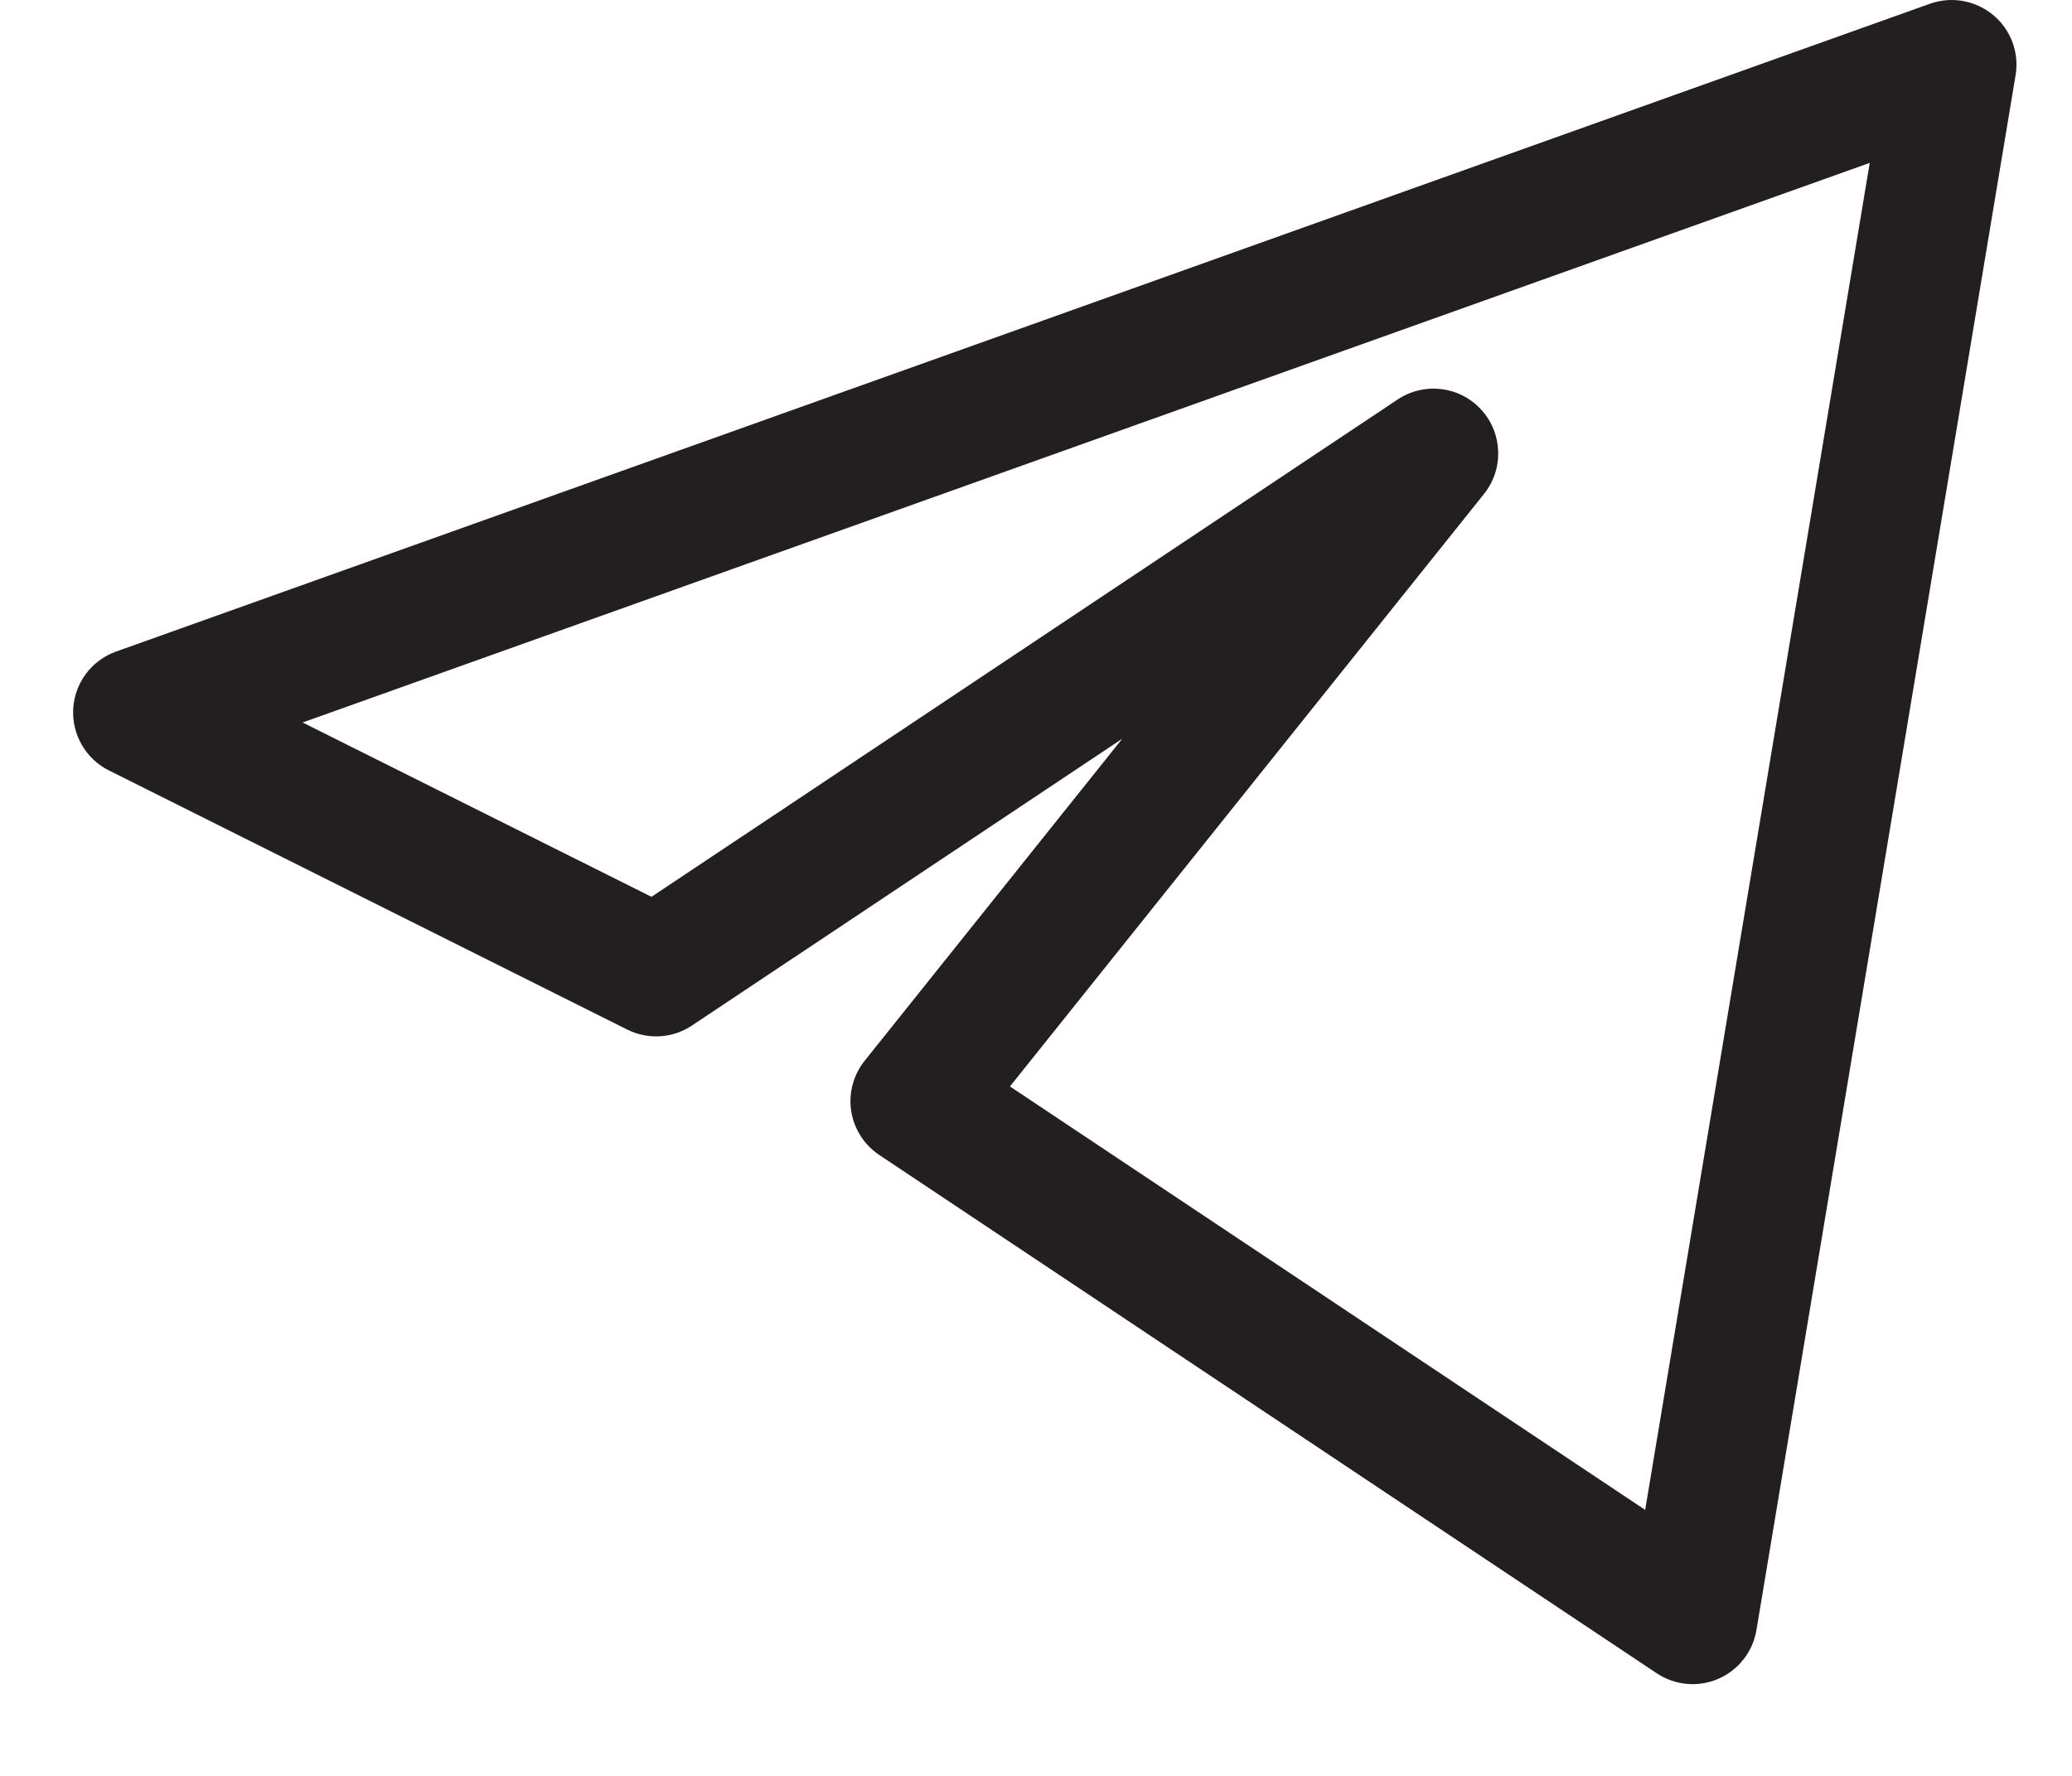
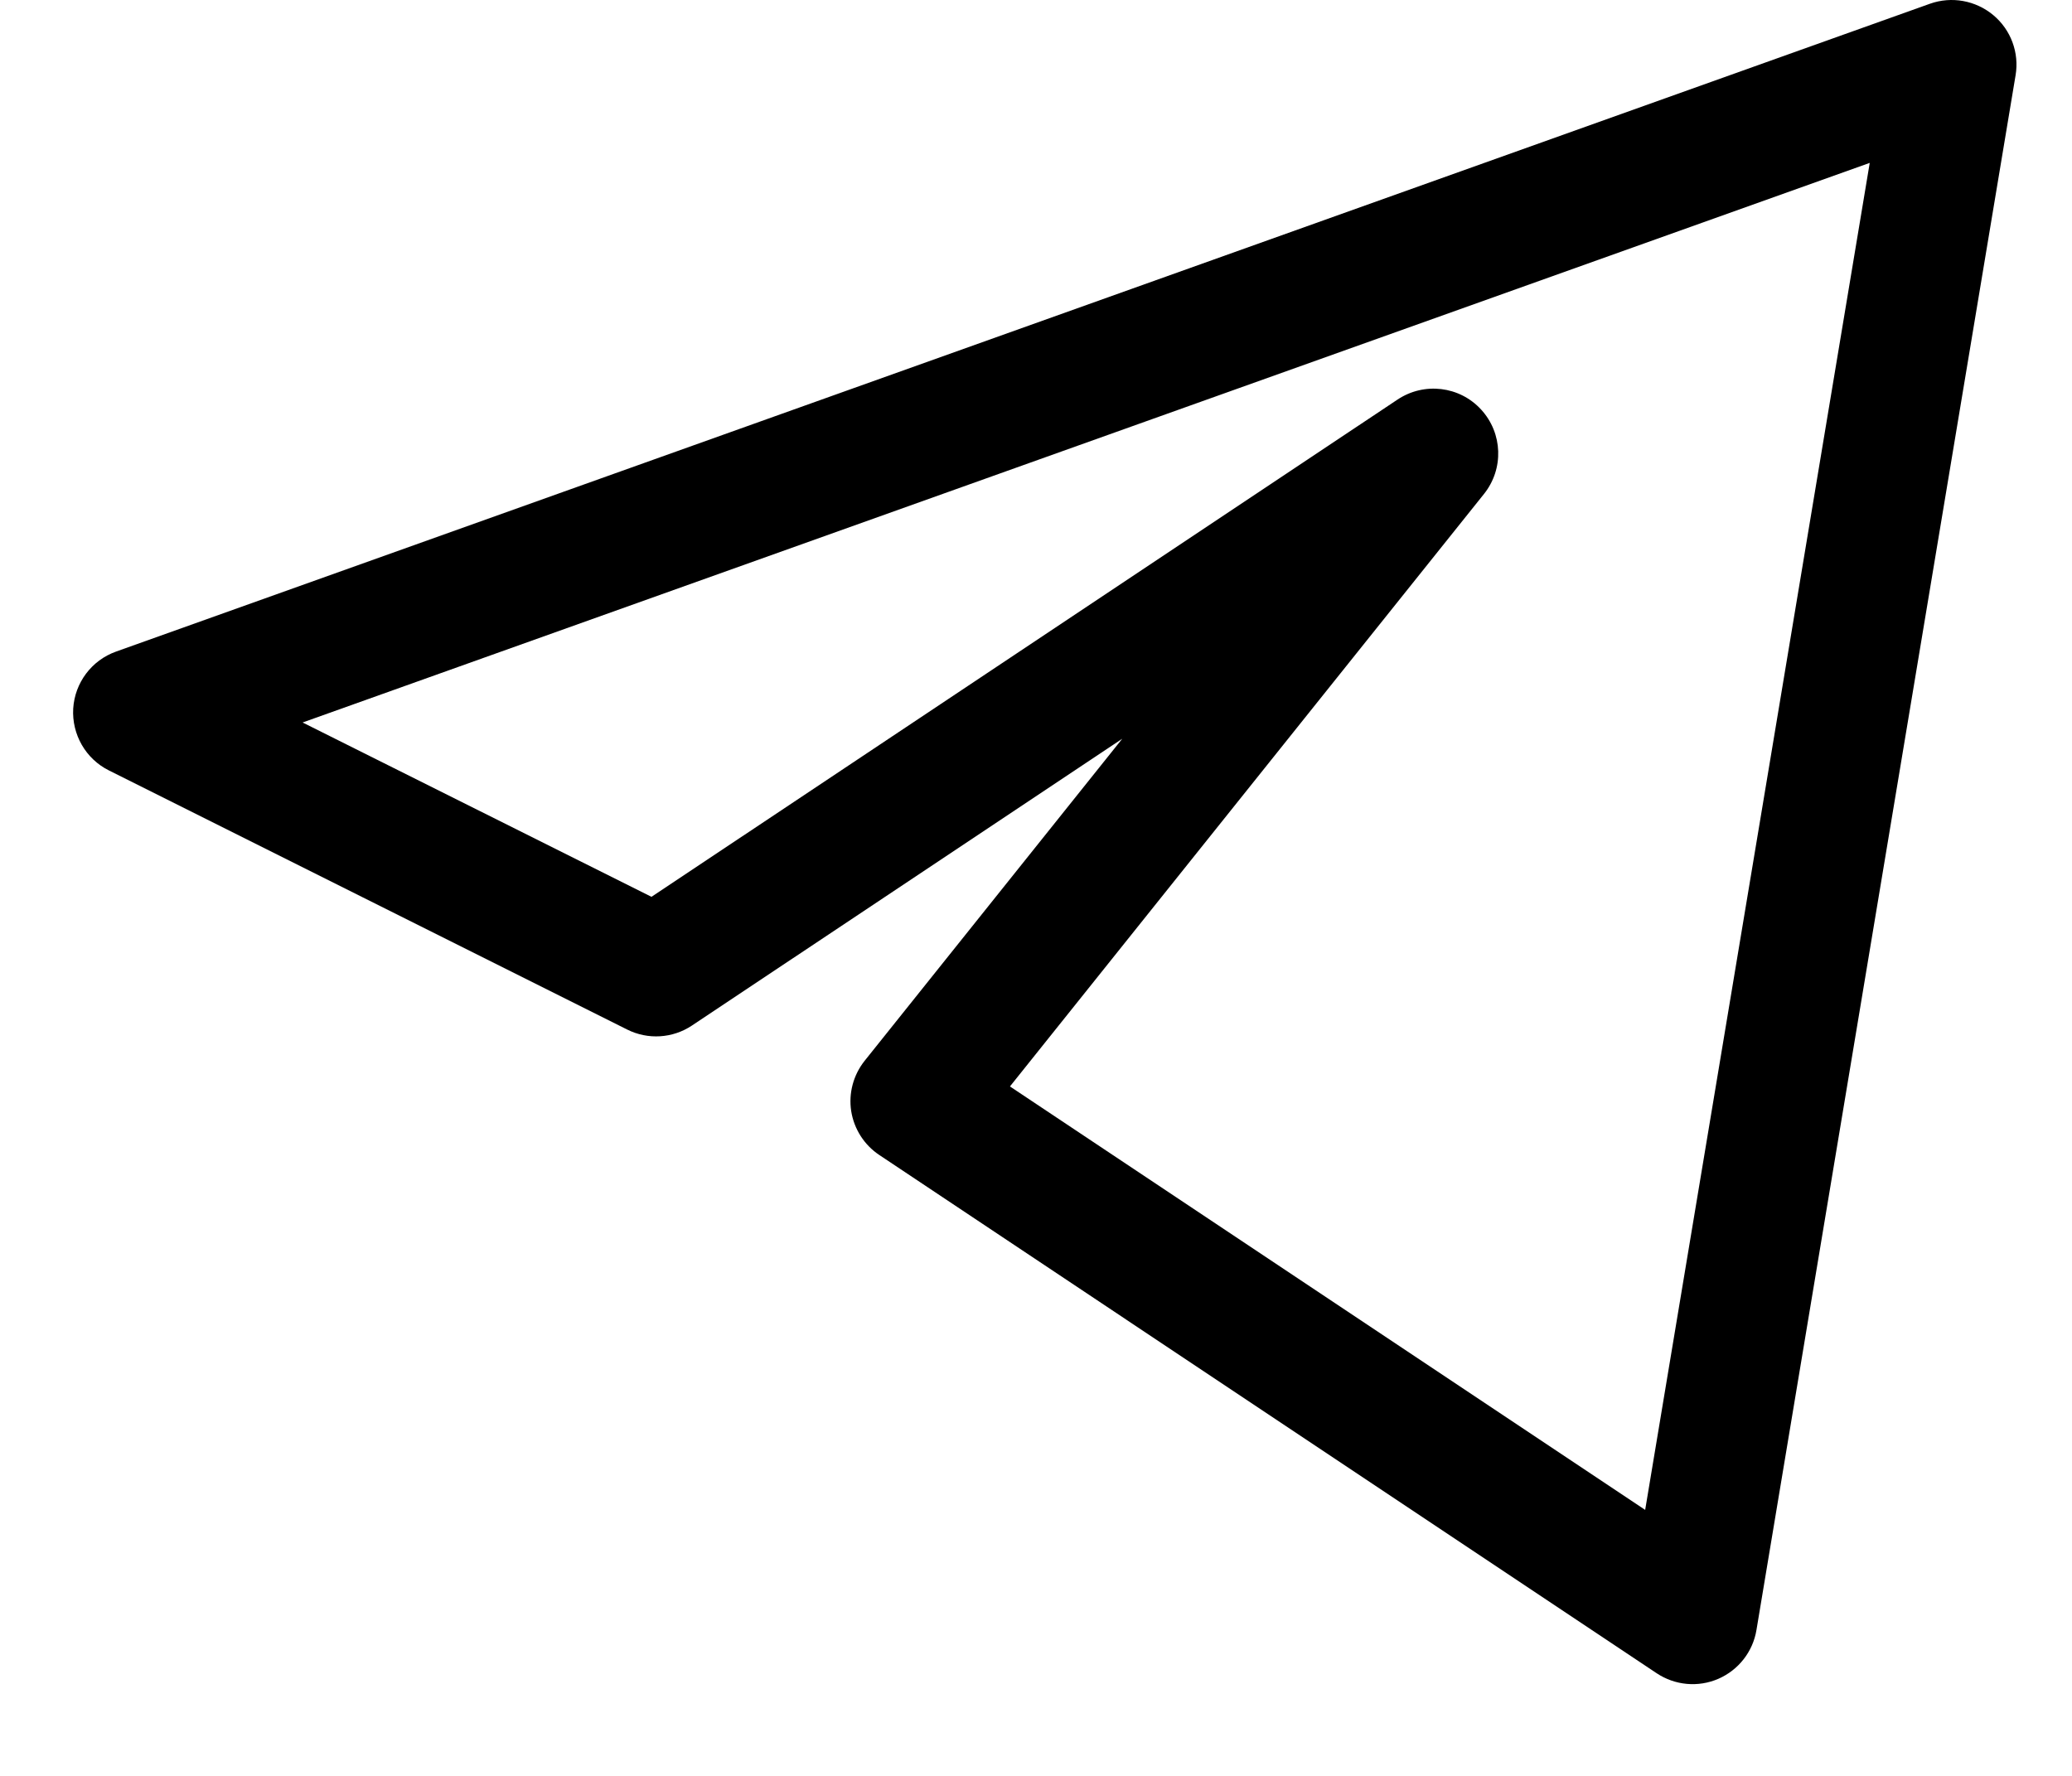
- <svg xmlns="http://www.w3.org/2000/svg" width="21" height="18" viewBox="0 0 21 18" fill="none">
-   <path fill-rule="evenodd" clip-rule="evenodd" d="M20.202 0.153C20.381 0.302 20.467 0.535 20.428 0.764L17.802 16.521C17.766 16.741 17.62 16.927 17.416 17.016C17.211 17.105 16.976 17.083 16.791 16.96L8.912 11.707C8.759 11.605 8.656 11.444 8.627 11.262C8.599 11.08 8.649 10.895 8.764 10.751L11.374 7.488L7.014 10.394C6.818 10.525 6.567 10.541 6.356 10.435L1.104 7.809C0.869 7.692 0.727 7.445 0.742 7.182C0.758 6.92 0.929 6.692 1.177 6.604L19.56 0.038C19.779 -0.04 20.023 0.004 20.202 0.153ZM3.067 7.323L6.603 9.09L14.164 4.05C14.434 3.87 14.794 3.913 15.012 4.152C15.231 4.391 15.243 4.753 15.041 5.006L10.236 11.012L16.674 15.304L18.95 1.651L3.067 7.323Z" fill="#231F20" />
+ <svg viewBox="0 0 21 18">
+   <path d="M20.202 0.153C20.381 0.302 20.467 0.535 20.428 0.764L17.802 16.521C17.766 16.741 17.62 16.927 17.416 17.016C17.211 17.105 16.976 17.083 16.791 16.96L8.912 11.707C8.759 11.605 8.656 11.444 8.627 11.262C8.599 11.08 8.649 10.895 8.764 10.751L11.374 7.488L7.014 10.394C6.818 10.525 6.567 10.541 6.356 10.435L1.104 7.809C0.869 7.692 0.727 7.445 0.742 7.182C0.758 6.92 0.929 6.692 1.177 6.604L19.56 0.038C19.779 -0.04 20.023 0.004 20.202 0.153ZM3.067 7.323L6.603 9.09L14.164 4.05C14.434 3.87 14.794 3.913 15.012 4.152C15.231 4.391 15.243 4.753 15.041 5.006L10.236 11.012L16.674 15.304L18.95 1.651L3.067 7.323Z" />
</svg>
